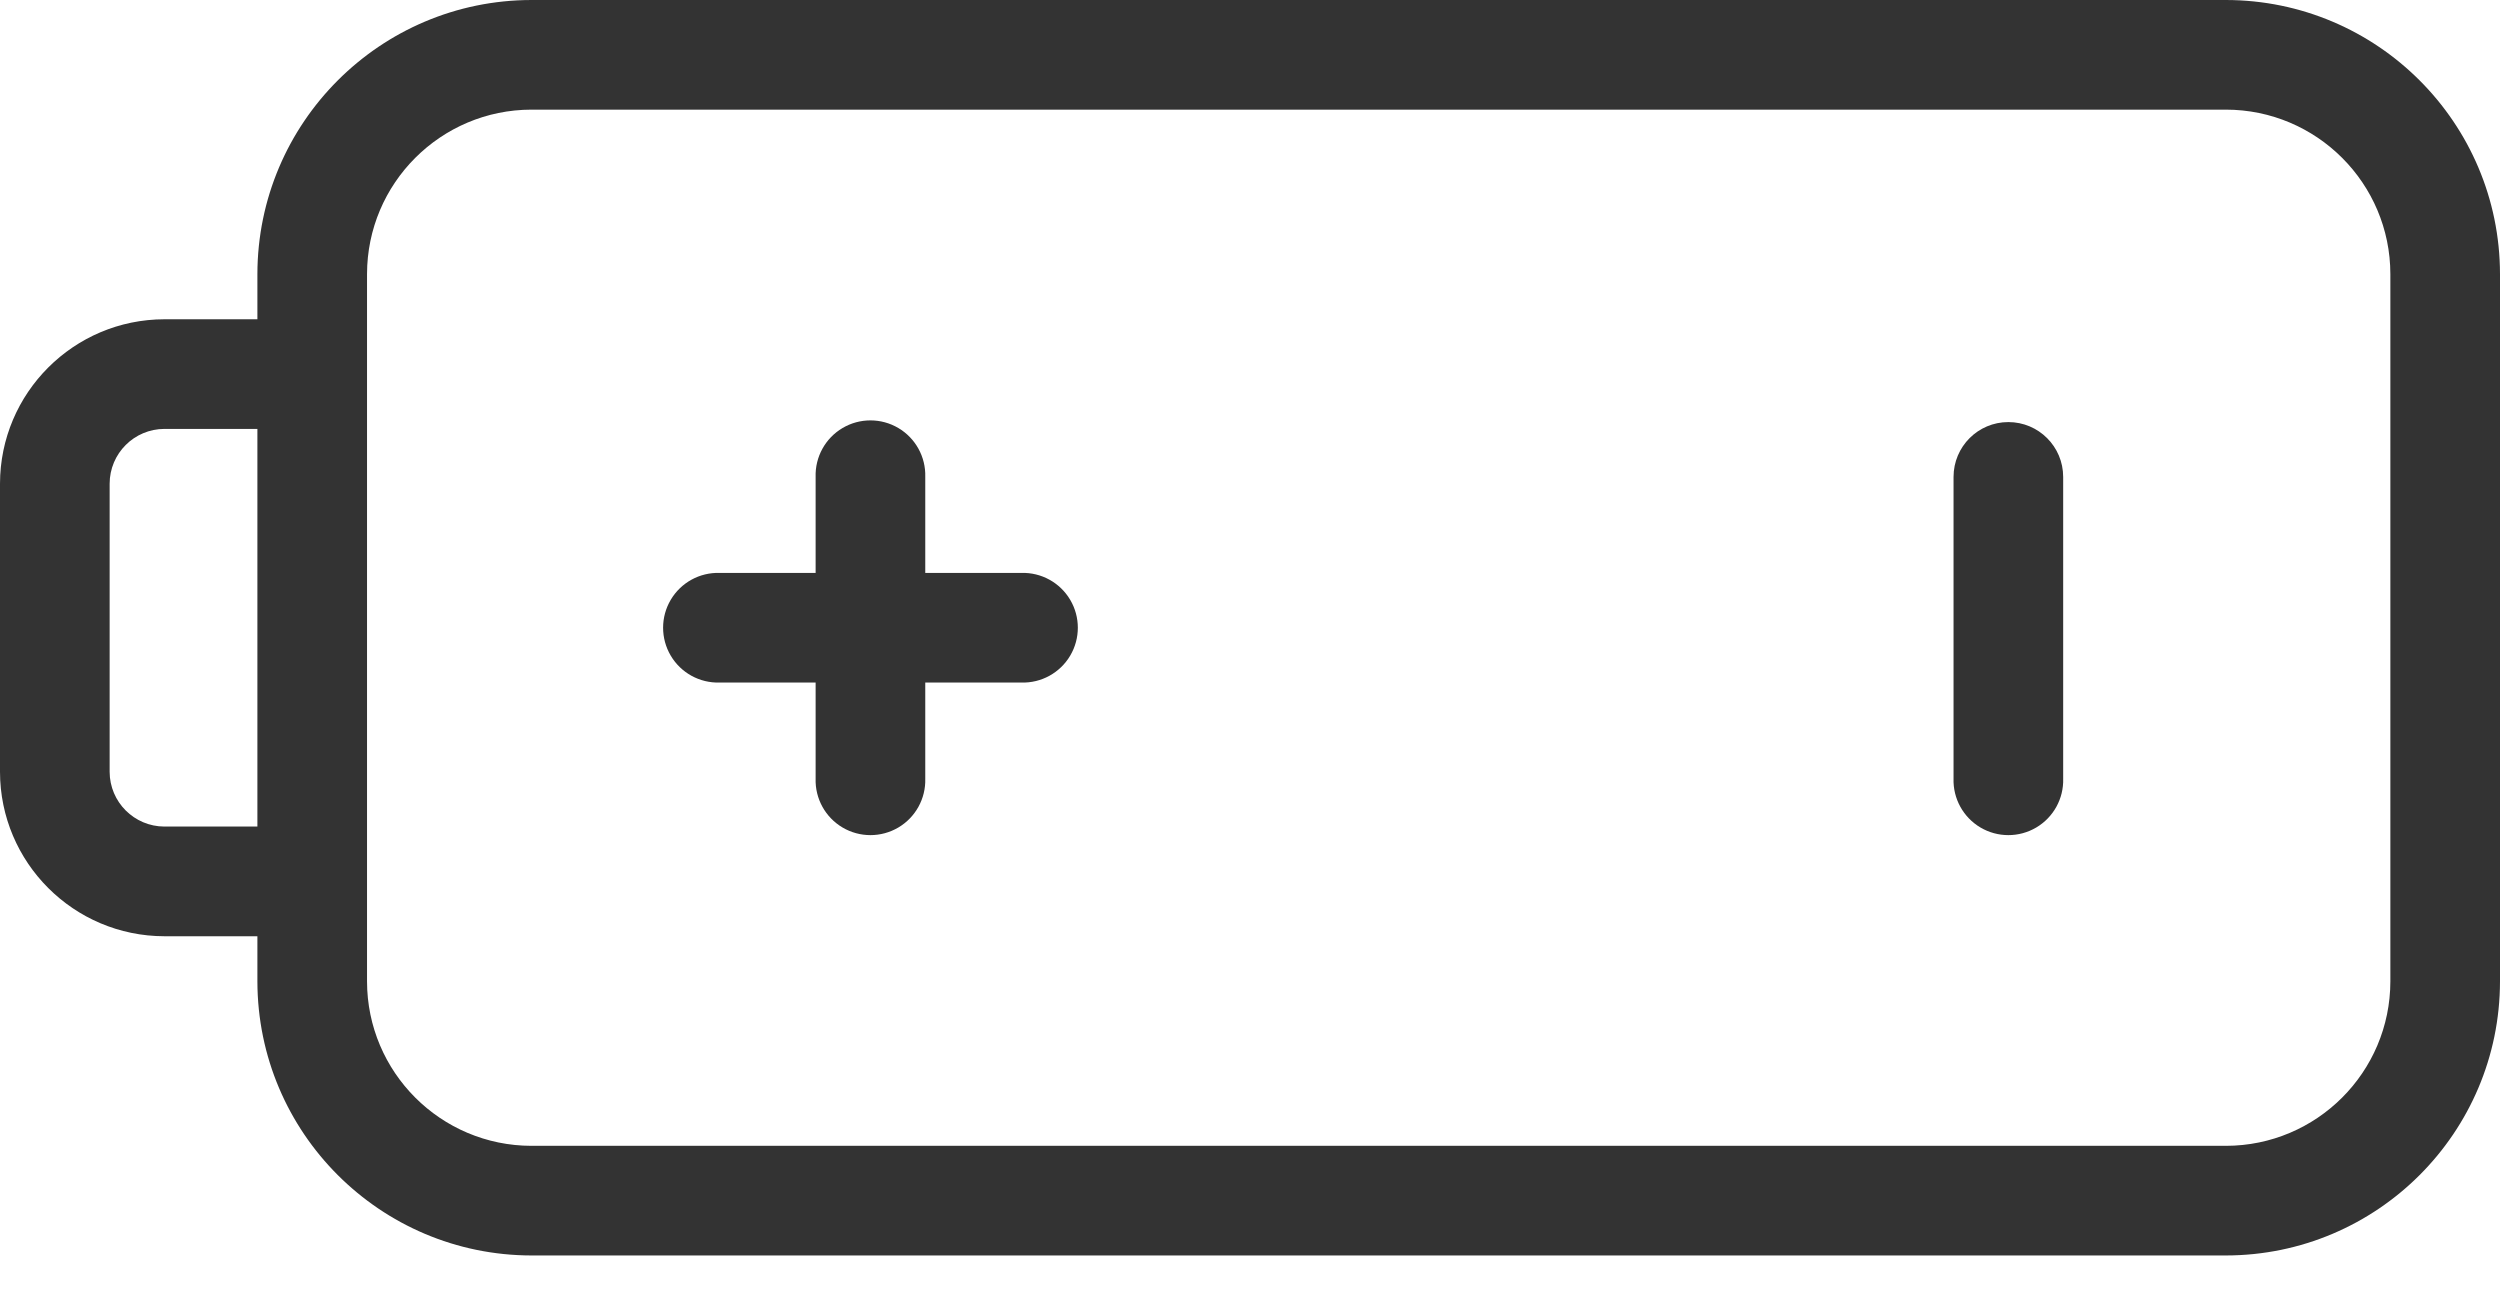
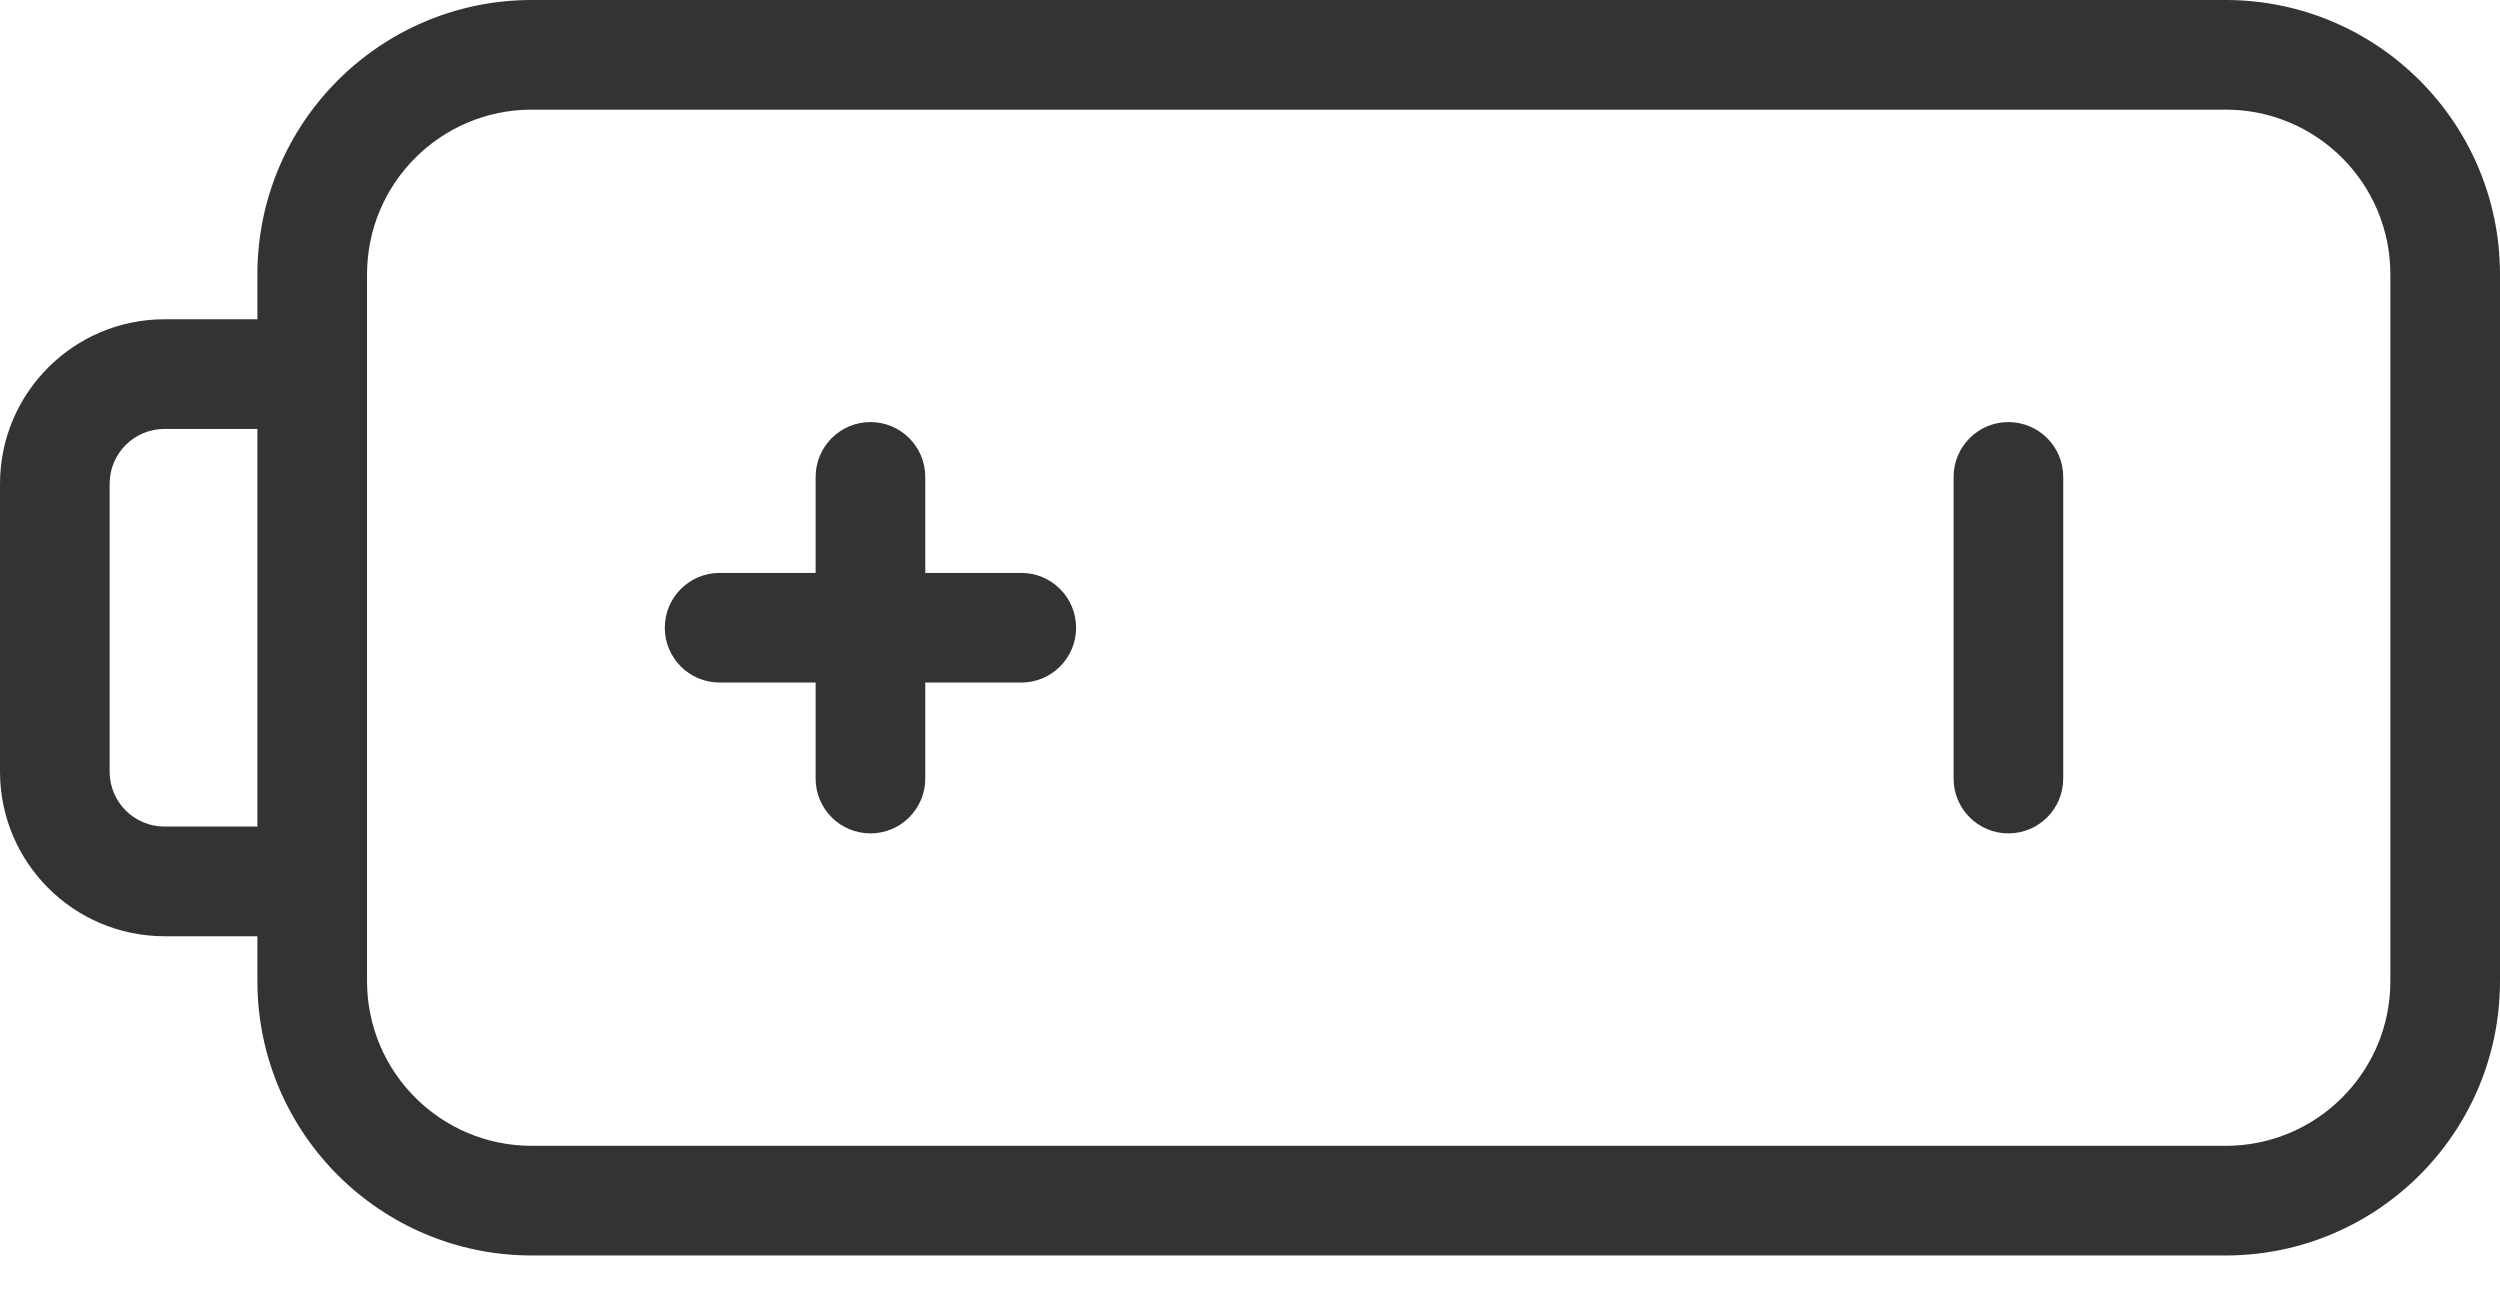
- <svg viewBox="0 0 48 25">
-   <g fill="none" fill-rule="evenodd" transform="translate(-2 -14)">
-     <circle cx="26" cy="26" r="26" />
-     <g fill="#333" fill-rule="nonzero">
-       <path d="M44.737 14H12.205a5.27 5.27 0 00-5.263 5.263v.867H5.158A3.162 3.162 0 002 23.287v5.53a3.162 3.162 0 003.158 3.159h1.784v.866a5.27 5.27 0 005.263 5.263h32.532A5.27 5.27 0 0050 32.842V19.263A5.27 5.27 0 0044.737 14zM5.157 29.87a1.054 1.054 0 01-1.052-1.052v-5.53a1.054 1.054 0 011.053-1.053h1.784v7.635H5.158zm42.738 2.972A3.161 3.161 0 0144.737 36H12.205a3.161 3.161 0 01-3.158-3.158V19.263a3.161 3.161 0 013.158-3.158h32.532a3.161 3.161 0 013.158 3.158v13.58z" />
-       <path d="M21.609 25h-1.844v-1.843a1.053 1.053 0 10-2.105 0V25h-1.843a1.053 1.053 0 100 2.105h1.843v1.844a1.053 1.053 0 102.105 0v-1.844h1.844a1.053 1.053 0 100-2.105zm18.951-2.896c-.581 0-1.052.471-1.052 1.053v5.792a1.053 1.053 0 102.105 0v-5.792c0-.582-.471-1.053-1.053-1.053z" />
+ <svg xmlns="http://www.w3.org/2000/svg" width="48" height="25" version="1.1" viewBox="0 0 48 25">
+   <g id="Events" fill="none" fill-rule="evenodd" stroke="none" stroke-width="1">
+     <g id="Assets" transform="translate(-146, -253)">
+       <g id="Icons-/-Battery" transform="translate(144, 239)">
+         <g id="Icon" fill="#D8D8D8" fill-opacity="0">
+           <circle id="Oval" cx="26" cy="26" r="26" />
+         </g>
+         <g id="010-battery" fill="#333" fill-rule="nonzero" transform="translate(2, 14)">
+           <path id="Shape" d="M42.737,0 L10.205,0 C7.3,0.003 4.945,2.358 4.942,5.263 L4.942,6.13 L3.158,6.13 C1.414,6.132 0.002,7.544 2.84217094e-14,9.287 L2.84217094e-14,14.818 C0.002,16.561 1.414,17.974 3.158,17.976 L4.942,17.976 L4.942,18.842 C4.945,21.748 7.3,24.102 10.205,24.105 L42.737,24.105 C45.642,24.102 47.997,21.748 48,18.842 L48,5.263 C47.997,2.358 45.642,0.003 42.737,0 Z M3.158,15.87 C2.577,15.87 2.106,15.399 2.105,14.818 L2.105,9.287 C2.106,8.706 2.577,8.236 3.158,8.235 L4.942,8.235 L4.942,15.87 L3.158,15.87 Z M45.895,18.842 C45.893,20.586 44.48,21.998 42.737,22 L10.205,22 C8.462,21.998 7.049,20.586 7.047,18.842 L7.047,5.263 C7.049,3.52 8.462,2.107 10.205,2.105 L42.737,2.105 C44.48,2.107 45.893,3.52 45.895,5.263 L45.895,18.842 Z" />
+           <path id="Shape" d="M19.609,11 L17.765,11 L17.765,9.157 C17.765,8.575 17.294,8.104 16.713,8.104 C16.131,8.104 15.66,8.575 15.66,9.157 L15.66,11 L13.817,11 C13.235,11 12.764,11.471 12.764,12.053 C12.764,12.634 13.235,13.105 13.817,13.105 L15.66,13.105 L15.66,14.949 C15.66,15.53 16.131,16.001 16.713,16.001 C17.294,16.001 17.765,15.53 17.765,14.949 L17.765,13.105 L19.609,13.105 C20.19,13.105 20.661,12.634 20.661,12.053 C20.661,11.471 20.19,11 19.609,11 Z" />
+           <path id="Shape" d="M38.561,8.104 C37.98,8.104 37.509,8.575 37.509,9.157 L37.509,14.949 C37.509,15.53 37.98,16.001 38.561,16.001 C39.143,16.001 39.614,15.53 39.614,14.949 L39.614,9.157 C39.614,8.575 39.143,8.104 38.561,8.104 Z" />
+         </g>
+       </g>
    </g>
  </g>
</svg>
